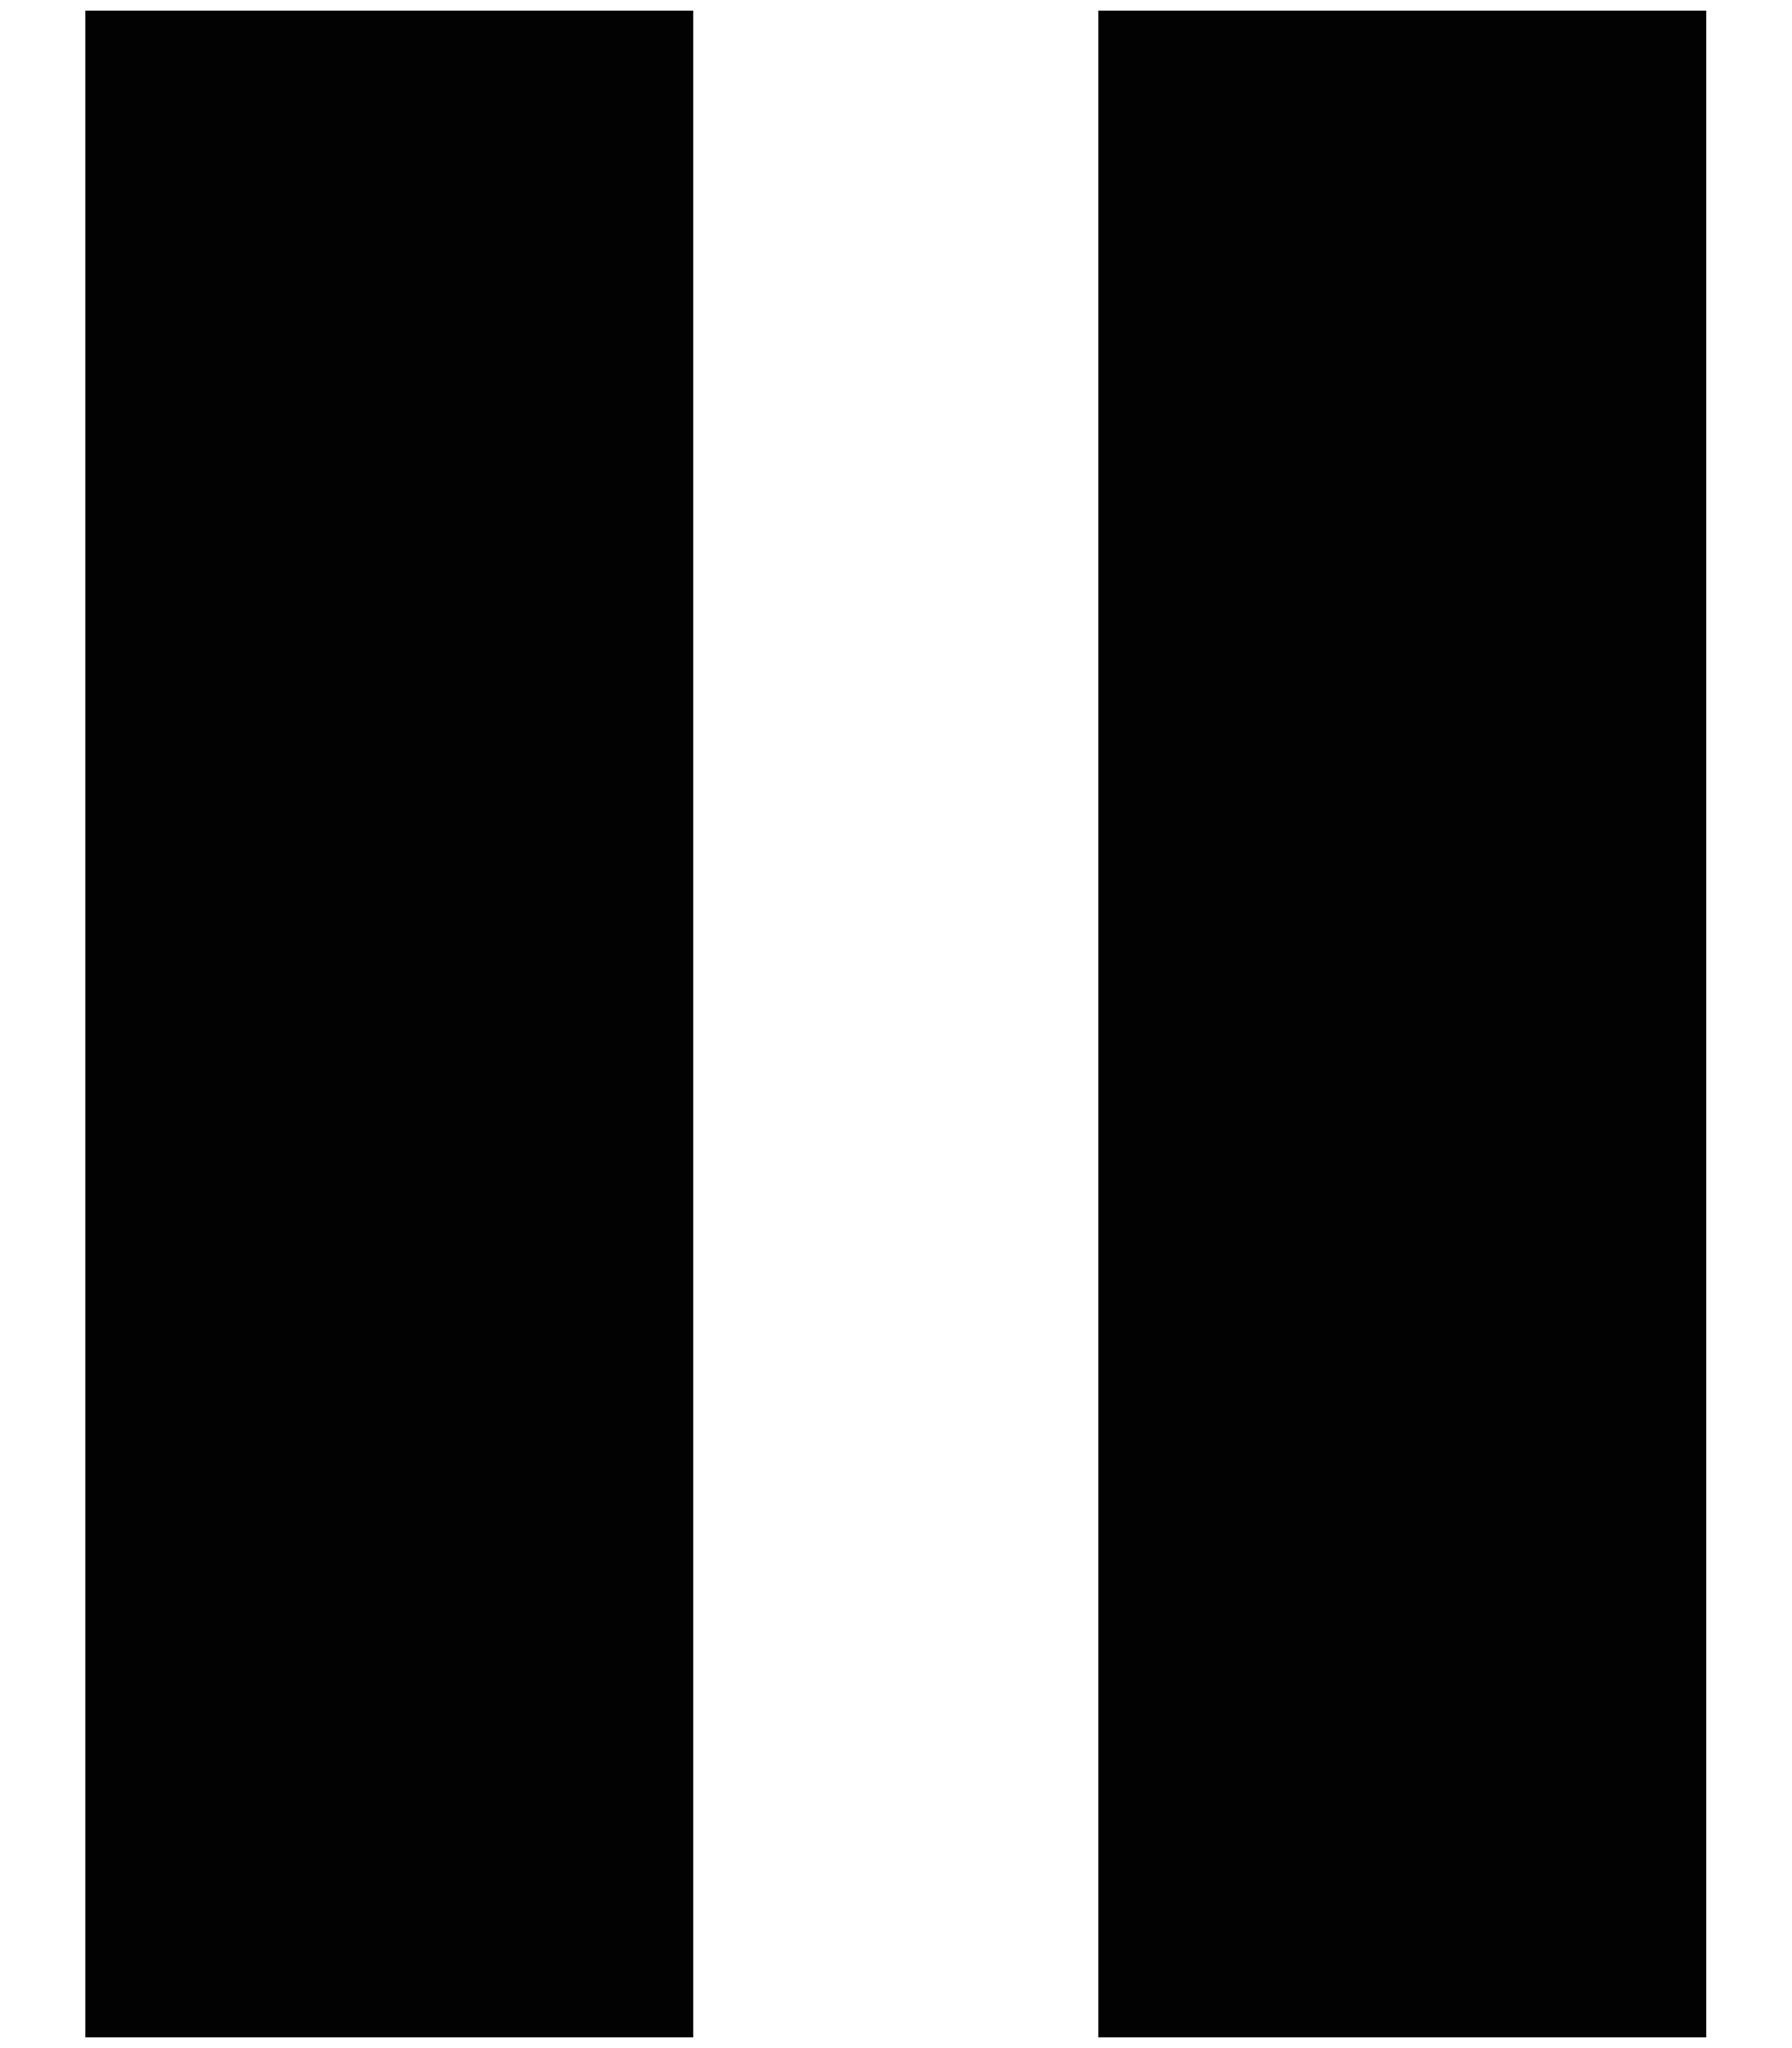
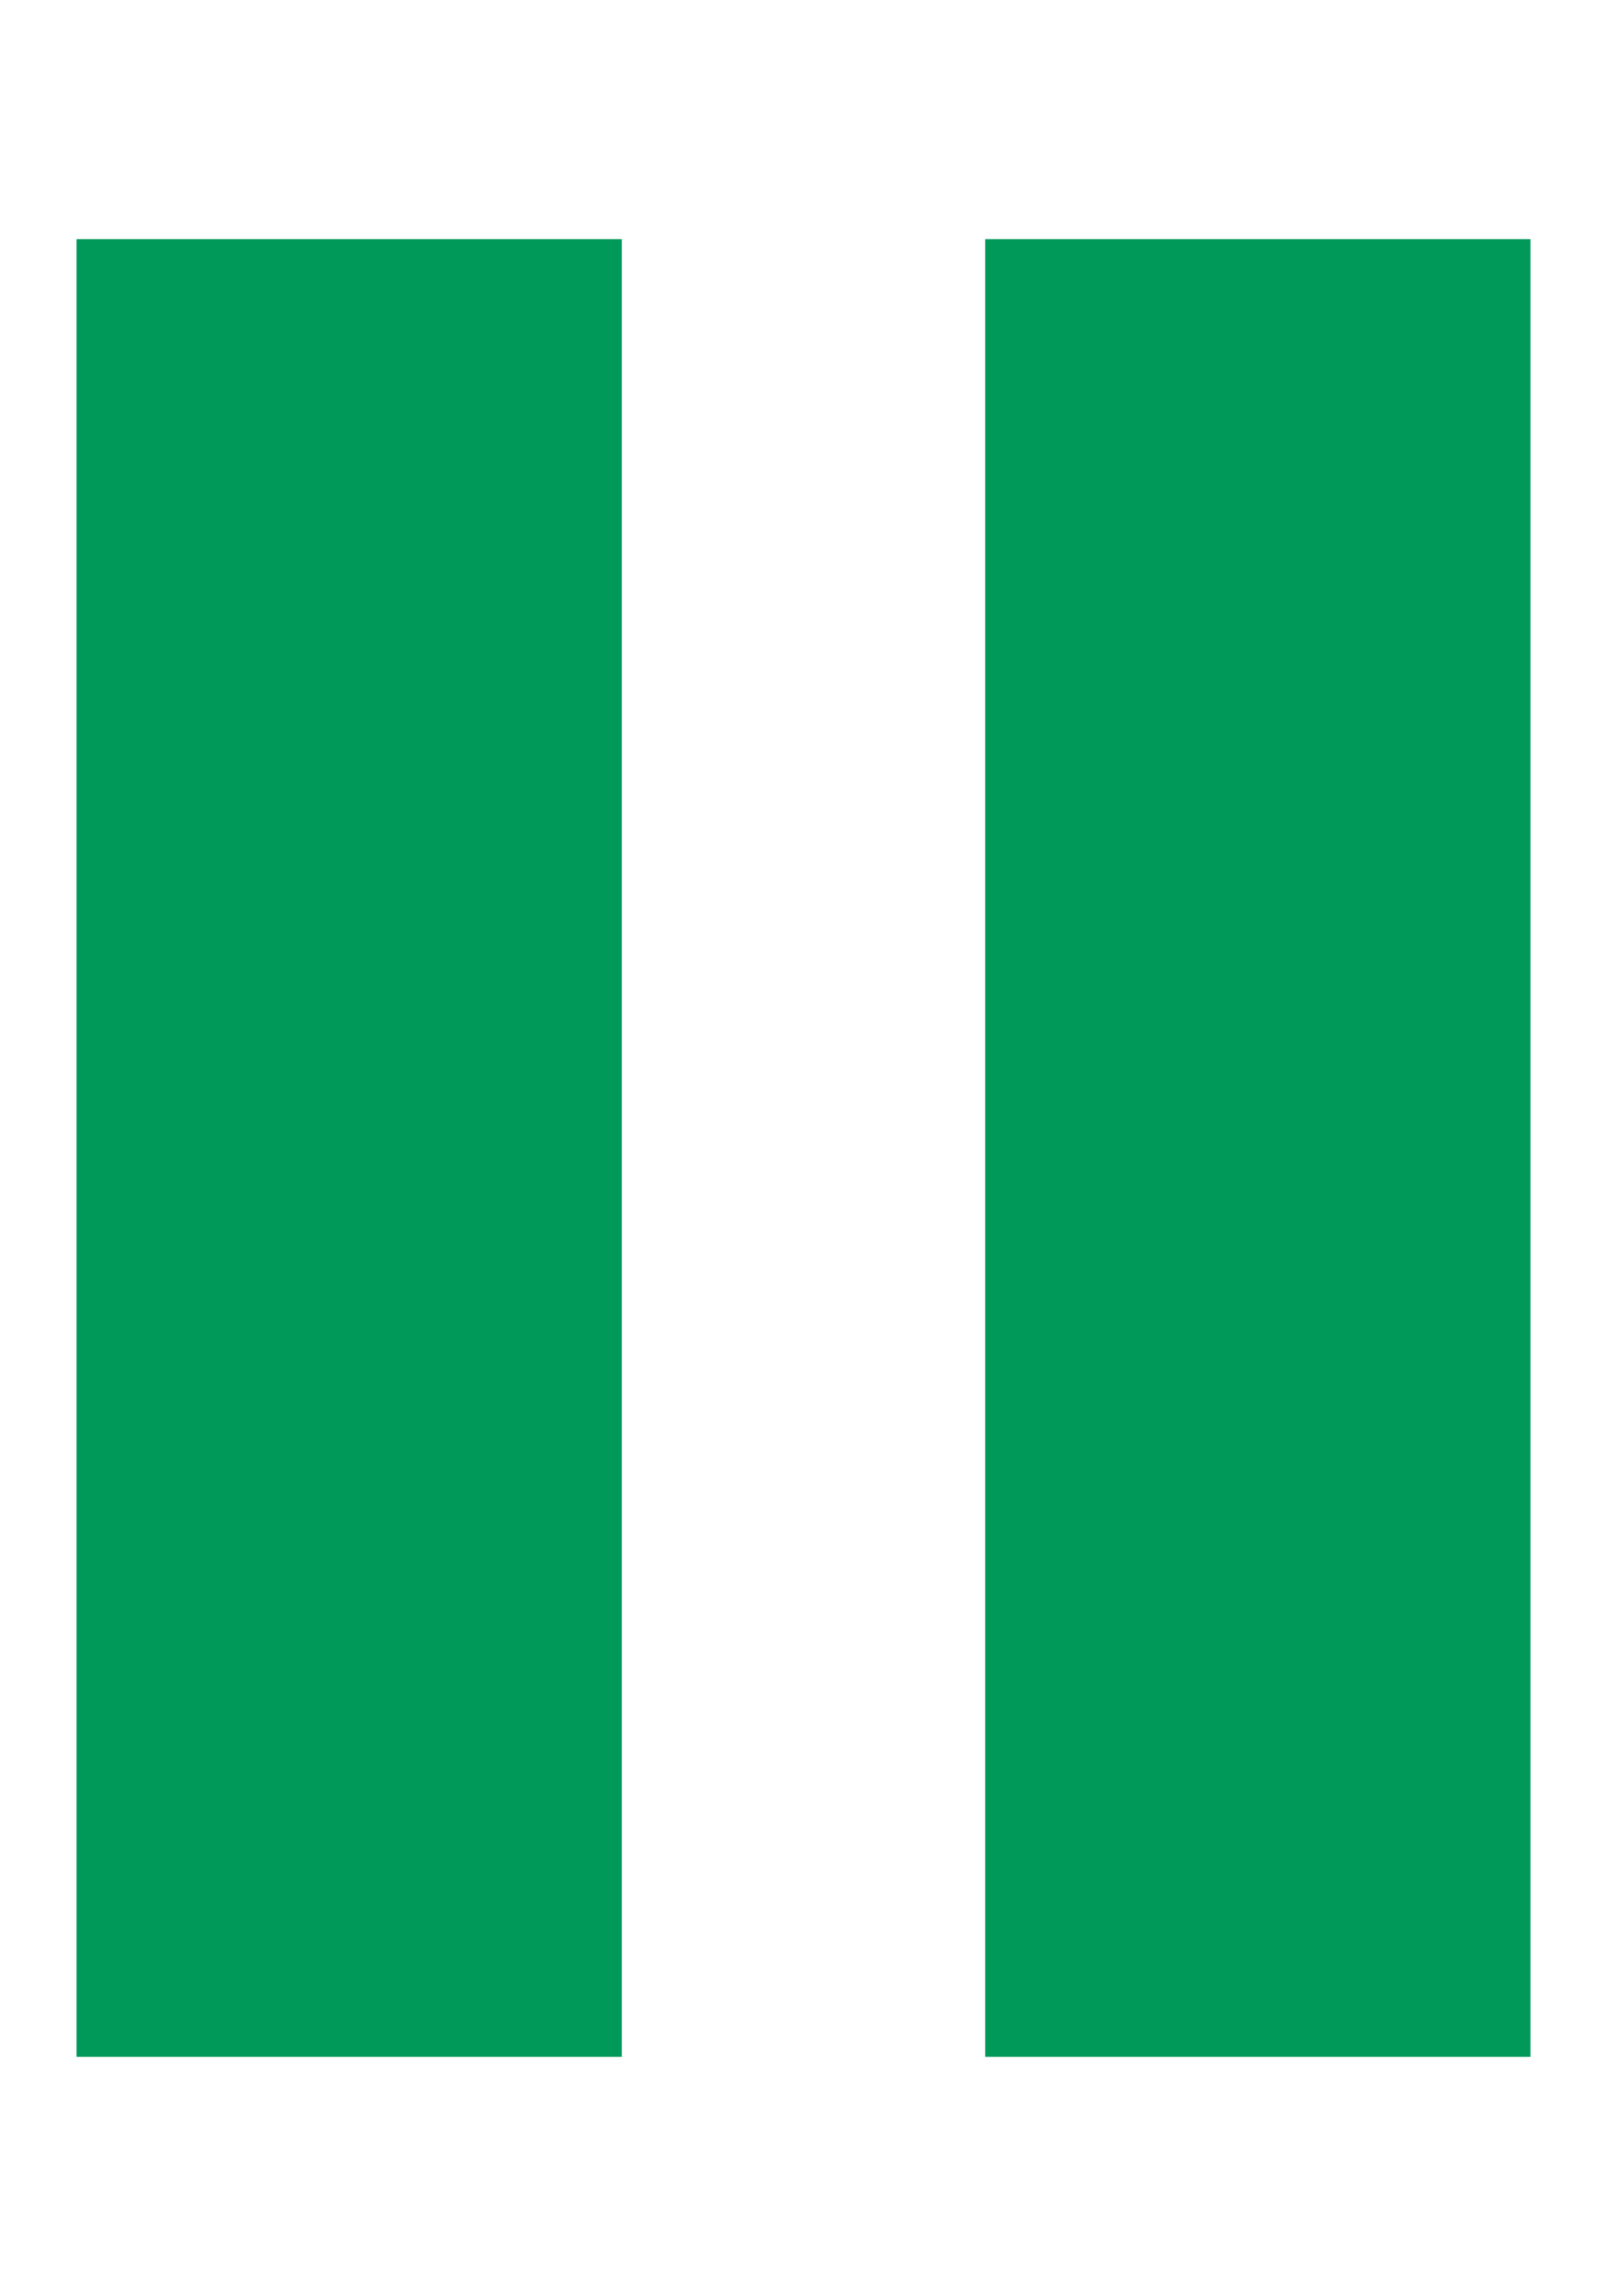
- <svg xmlns="http://www.w3.org/2000/svg" width="14" height="16" viewBox="0 0 14 16" fill="none">
-   <path d="M5.417 0.083H0.667V15.917H5.417V0.083ZM8.583 15.917H13.333V0.083H8.583V15.917Z" fill="#020202" />
+ <svg xmlns="http://www.w3.org/2000/svg" width="21" height="30" viewBox="0 0 14 16" fill="none">
+   <path d="M5.417 0.083H0.667V15.917H5.417V0.083ZM8.583 15.917H13.333V0.083H8.583V15.917Z" fill="#009959" />
</svg>
